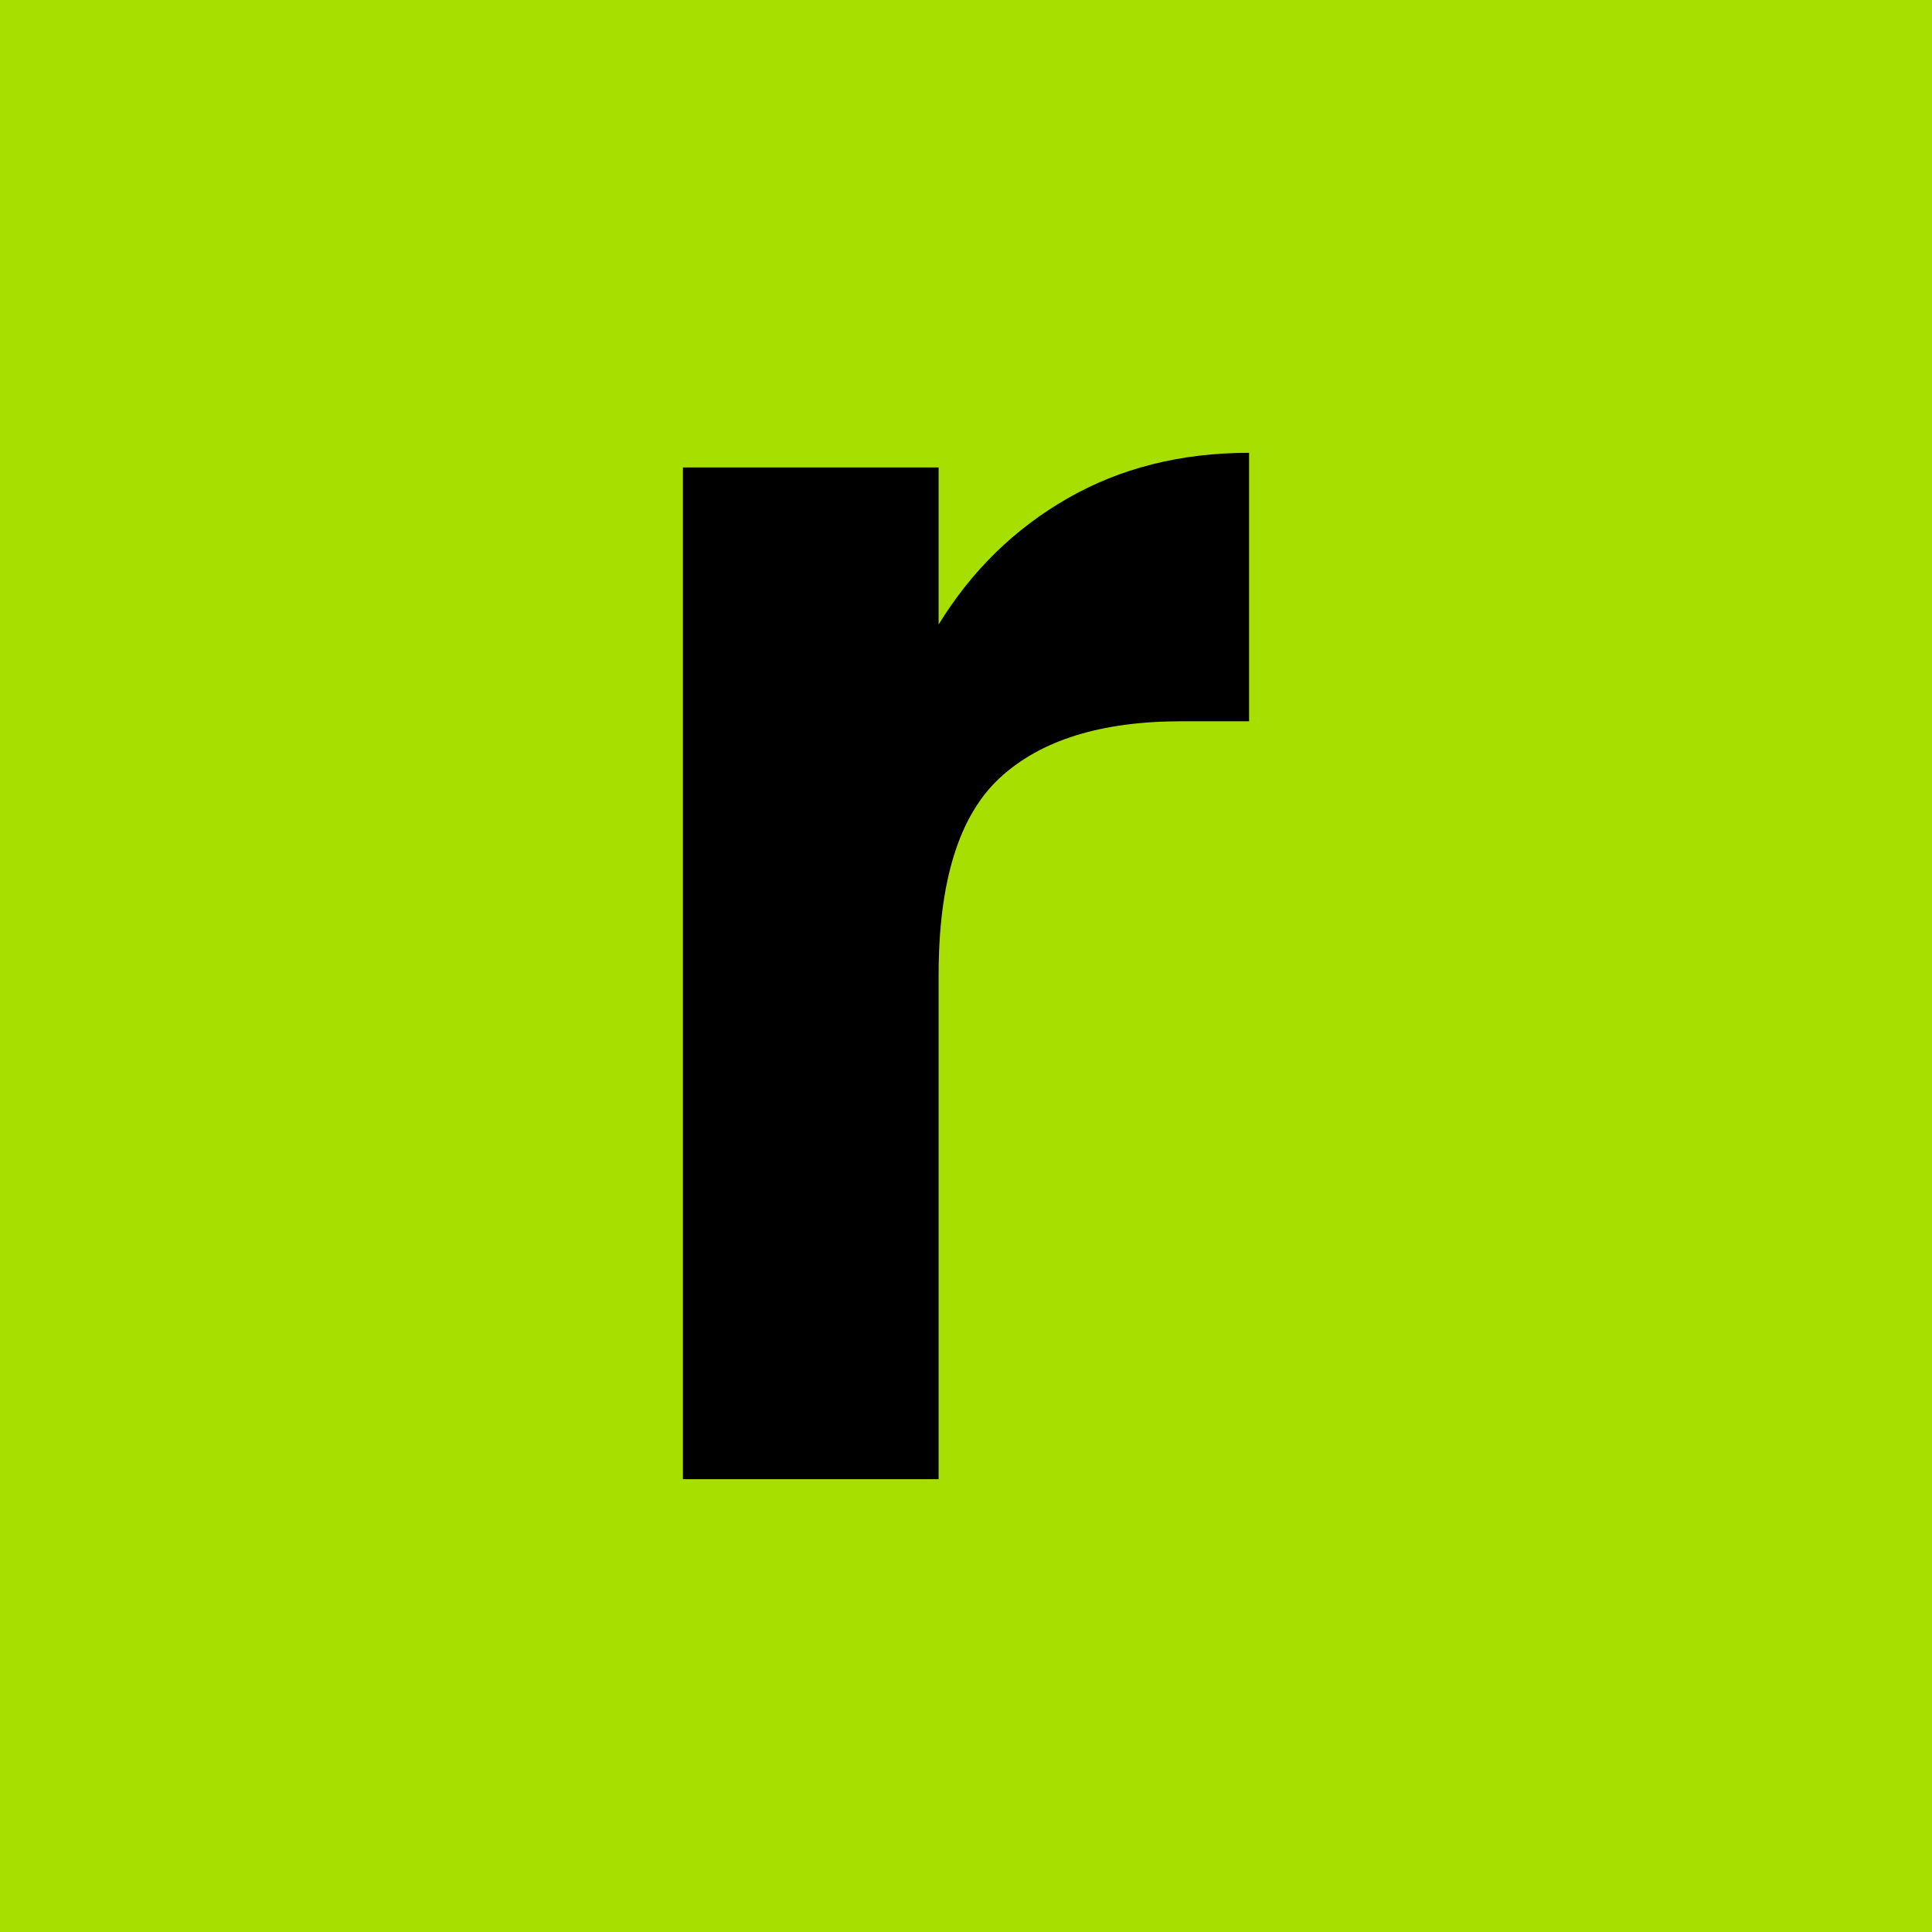
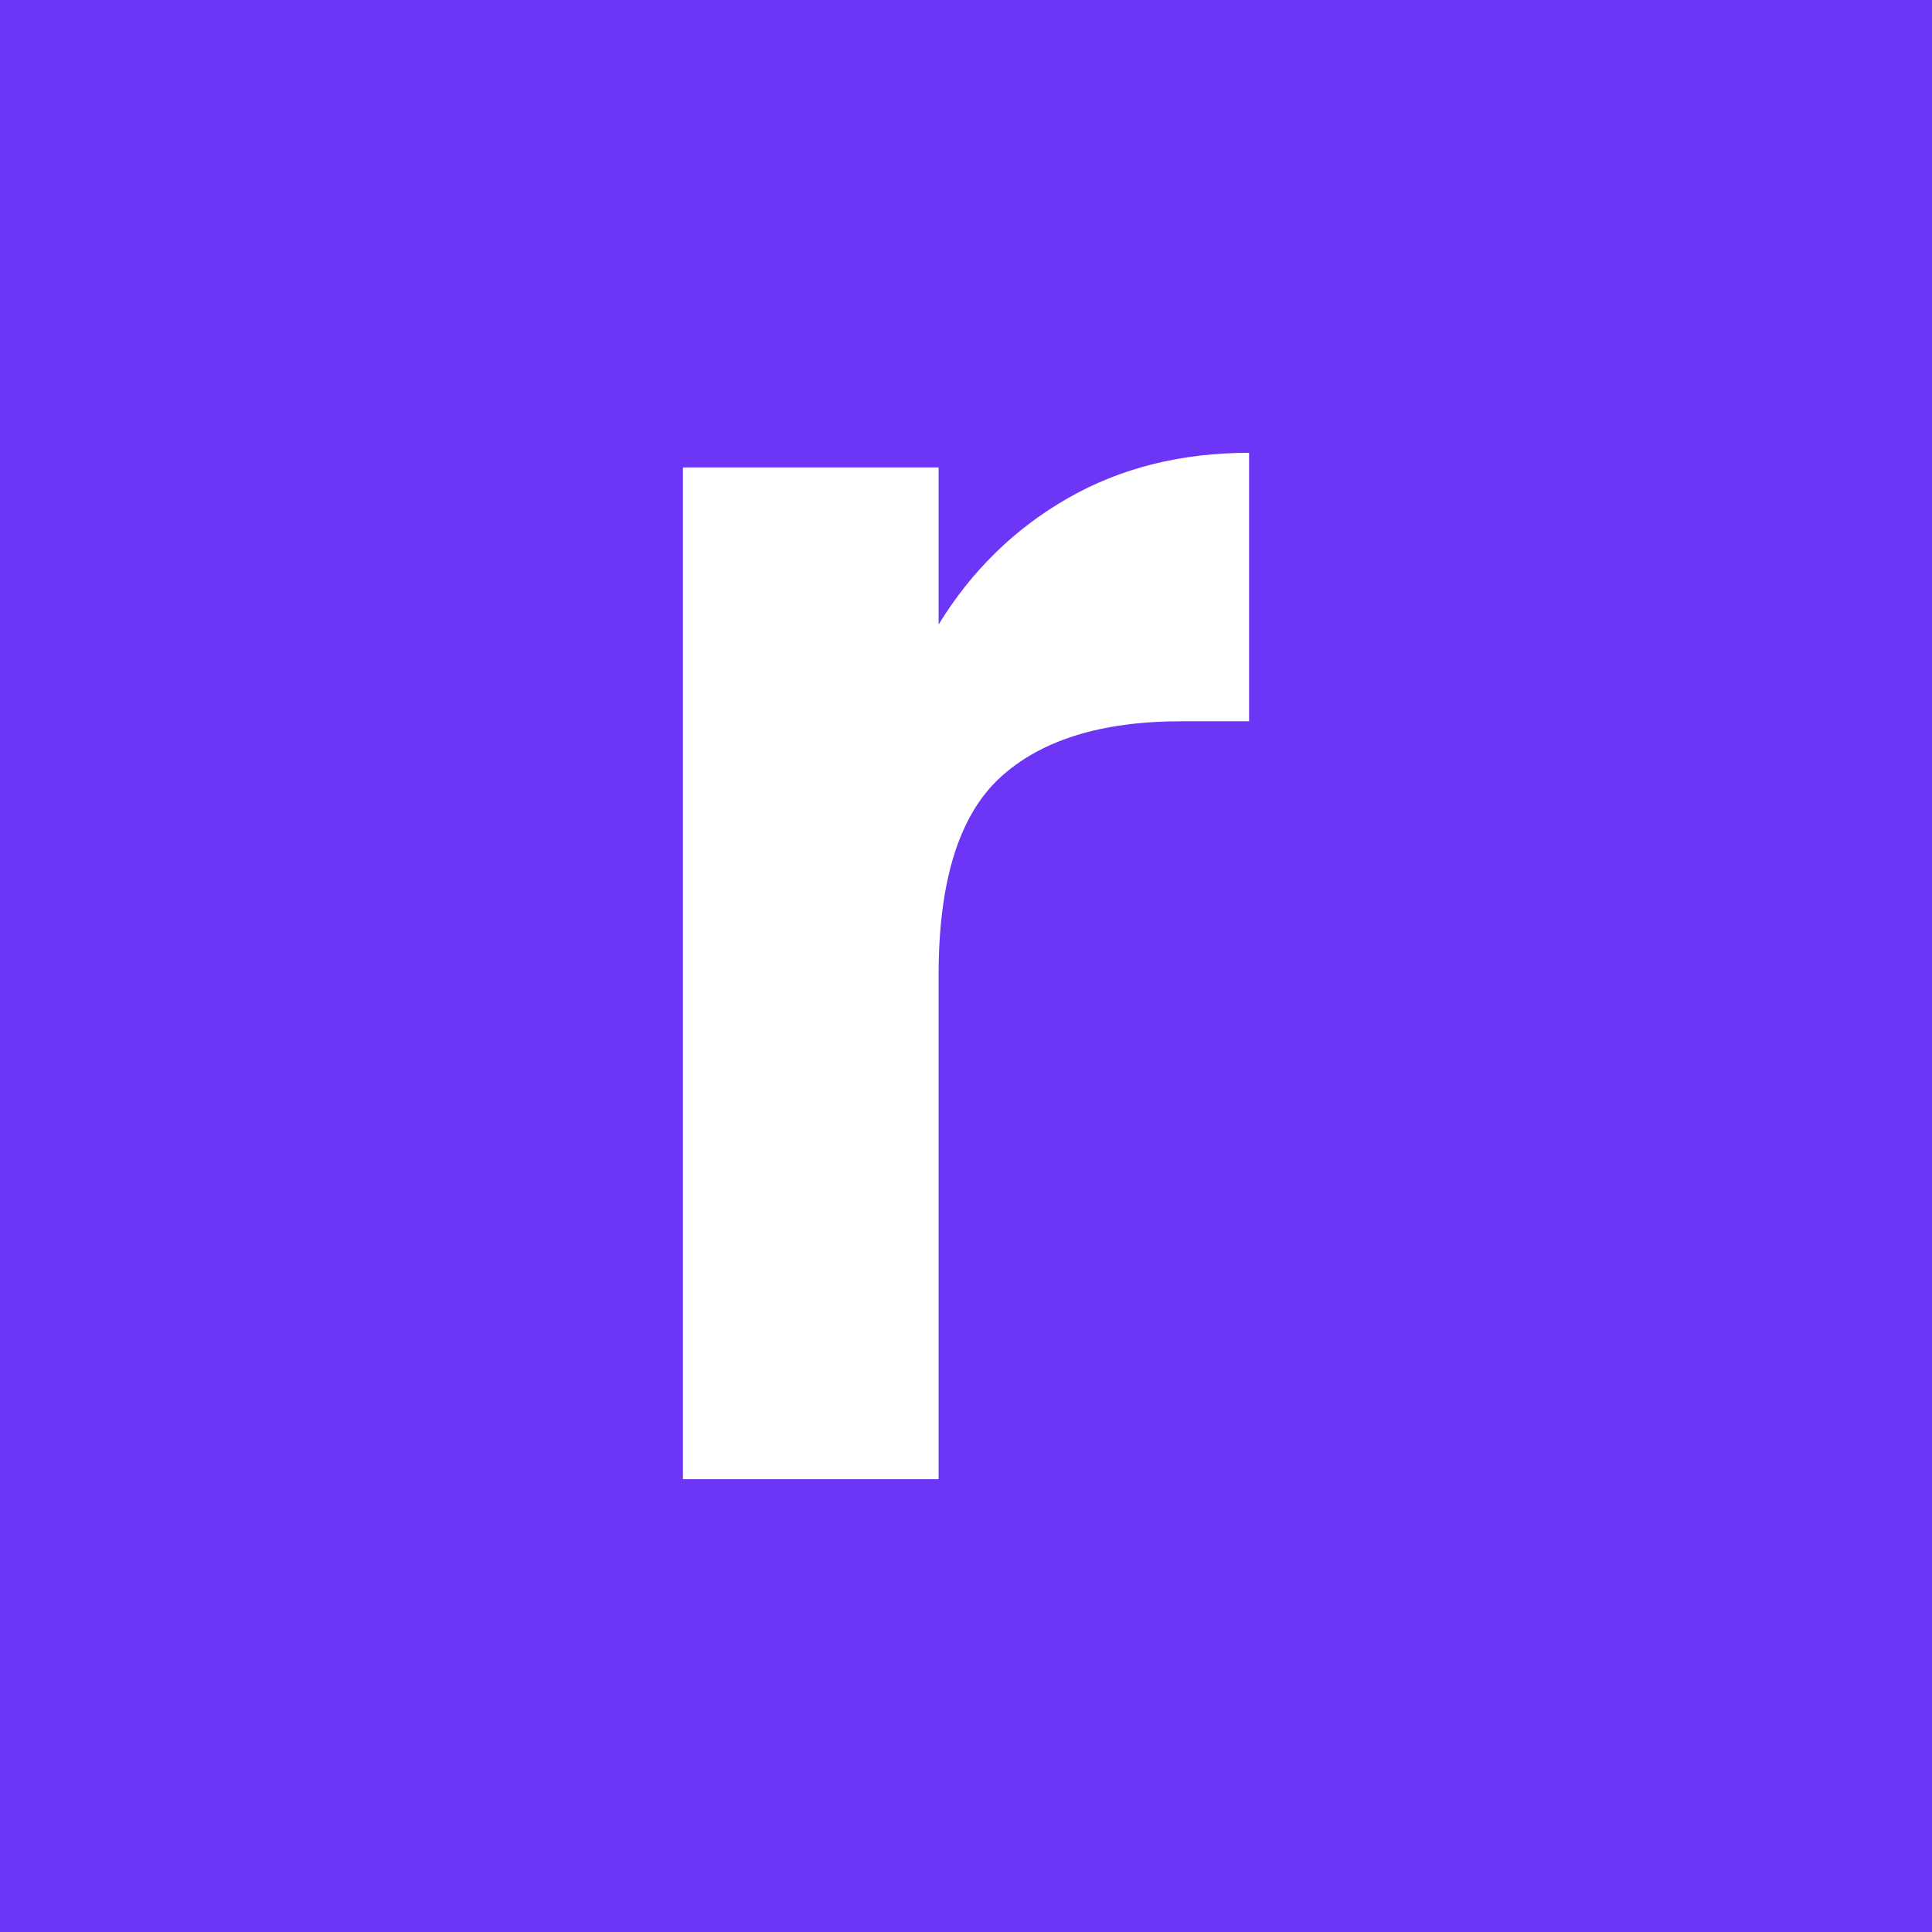
<svg xmlns="http://www.w3.org/2000/svg" viewBox="0 0 64 64">
-   <rect width="64" height="64" fill="#A7E000" />
-   <path fill="#000000" transform="translate(18.4484 49) scale(0.06049822 -0.06049822)" d="M279.5 537Q323 562 379 562L379 415L342 415Q276 415 242.5 384Q209 353 209 276L209 0L69 0L69 554L209 554L209 468Q236 512 279.5 537Z" />
+   <rect width="64" height="64" fill="#6D35F5" />
+   <path fill="#FFFFFF" transform="translate(18.4484 49) scale(0.06049822 -0.06049822)" d="M279.5 537Q323 562 379 562L379 415L342 415Q276 415 242.5 384Q209 353 209 276L209 0L69 0L69 554L209 554L209 468Q236 512 279.5 537Z" />
</svg>
